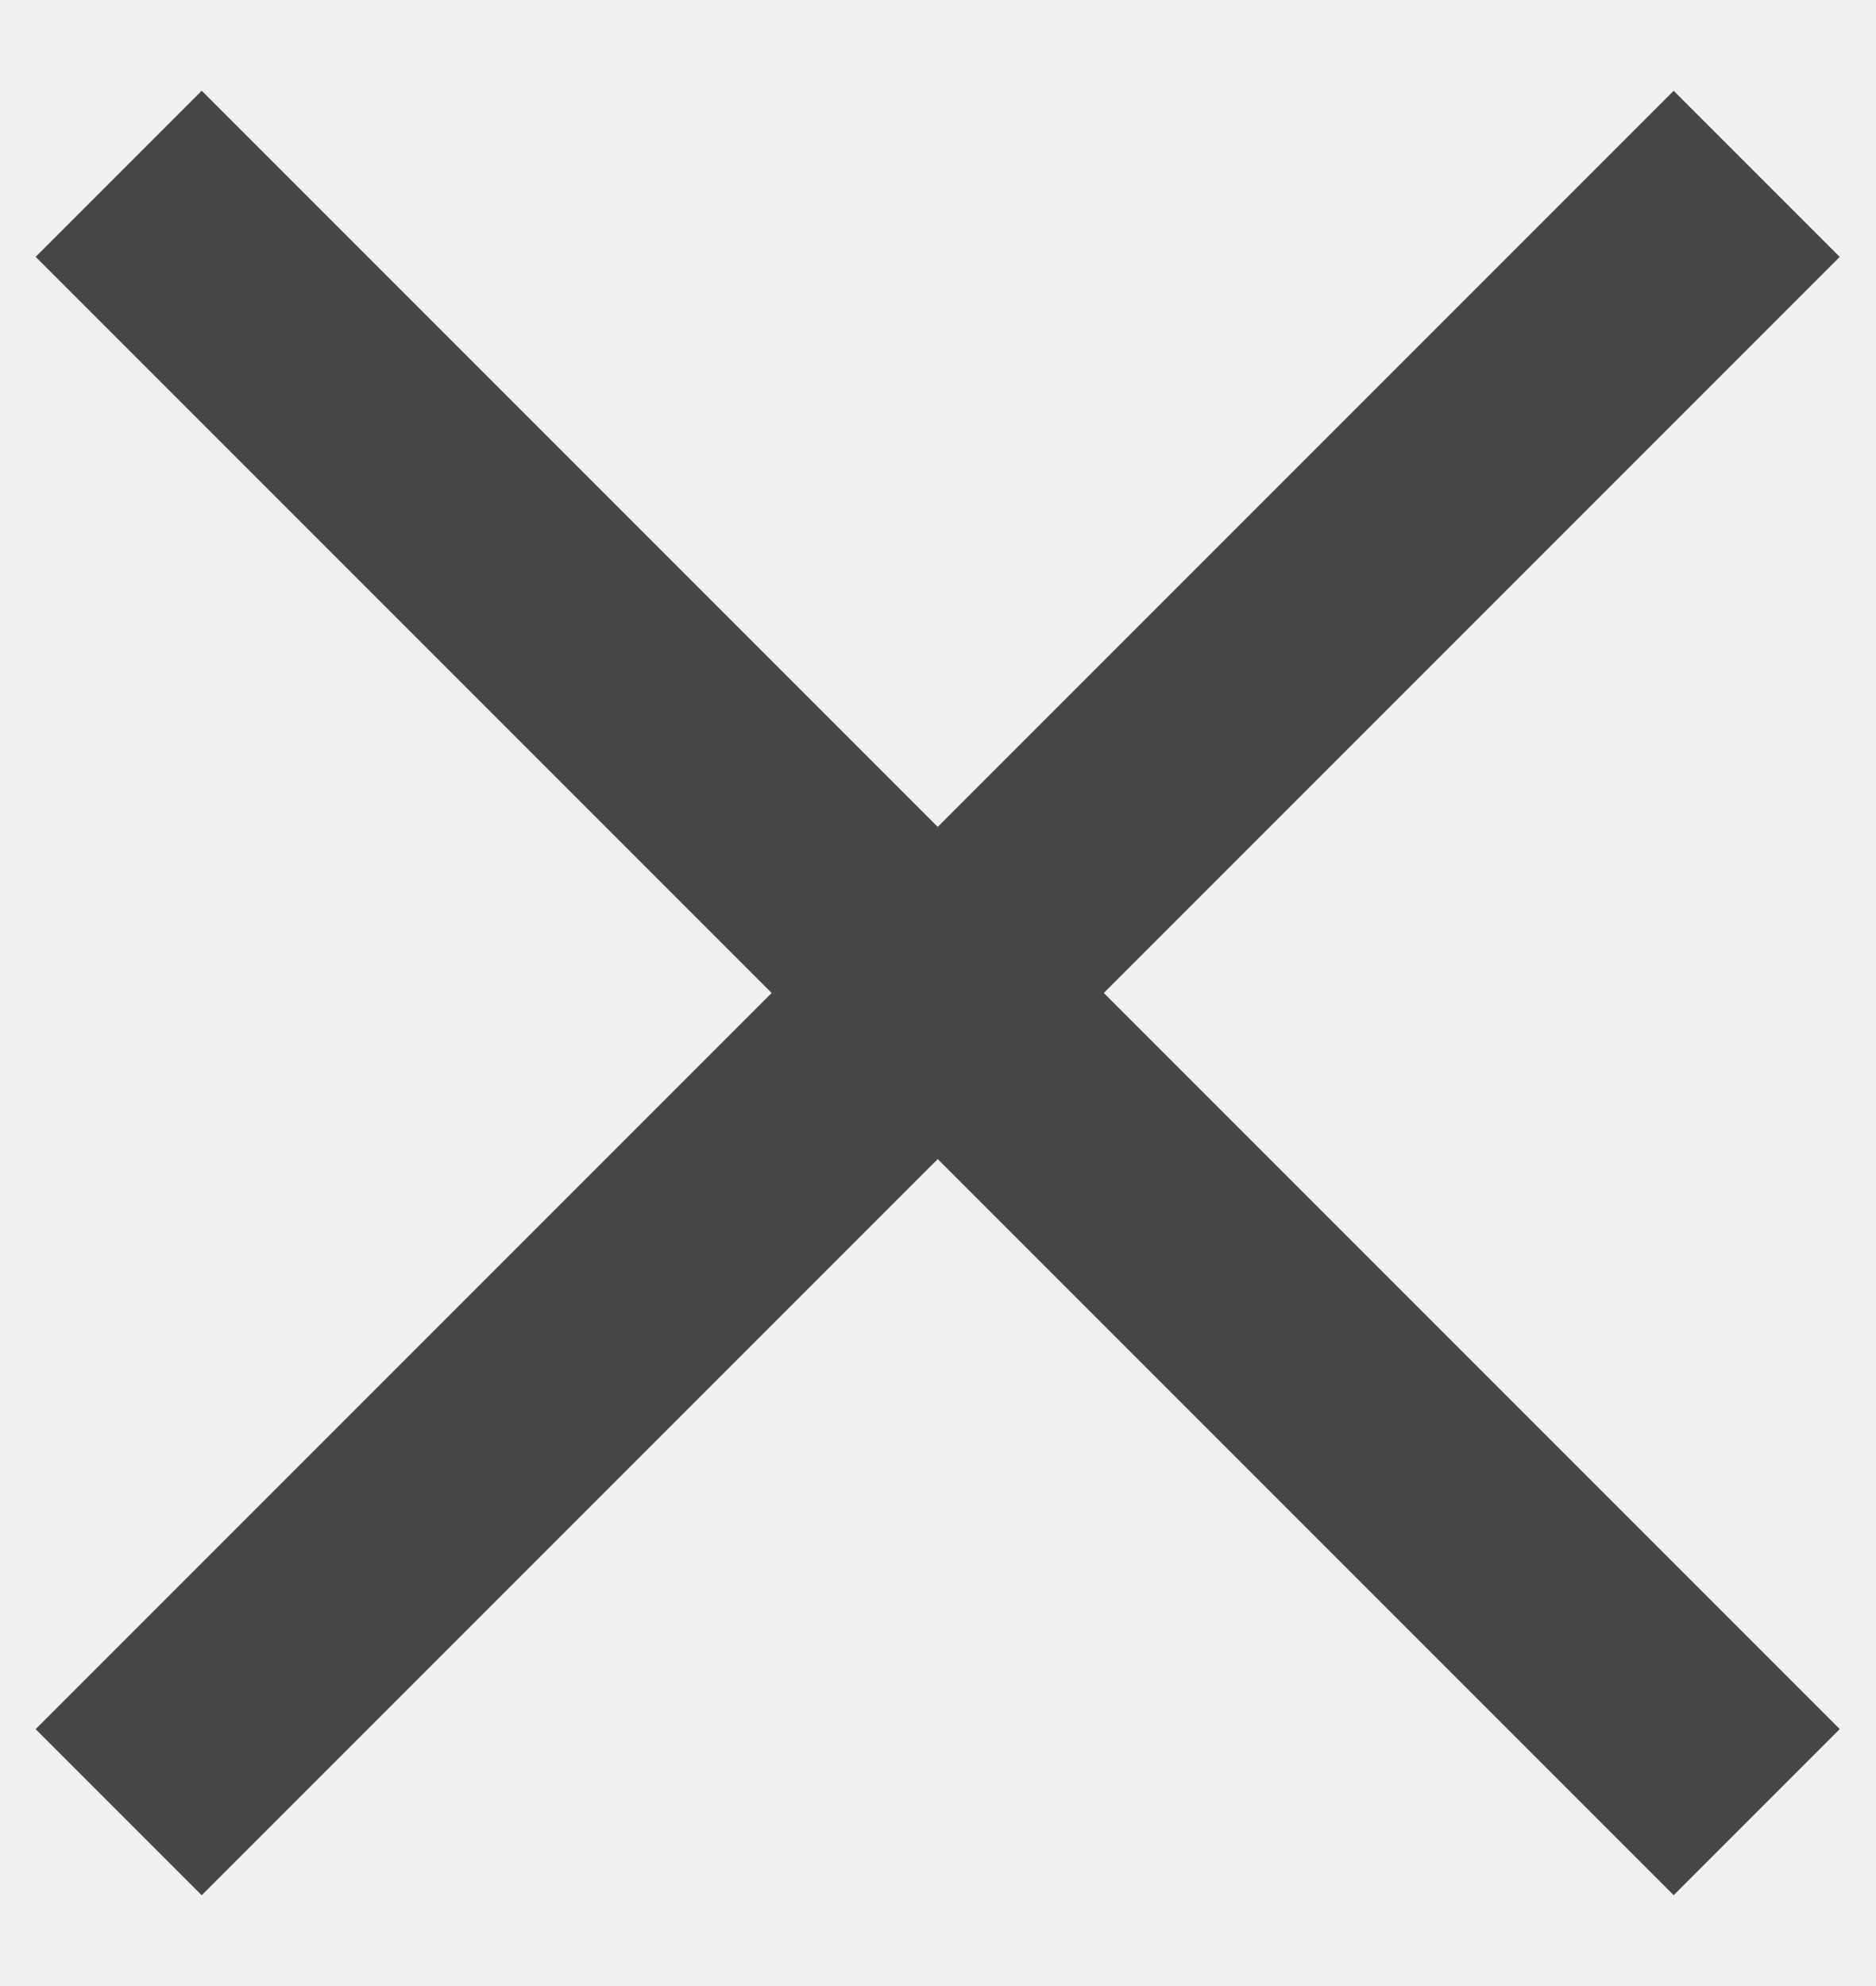
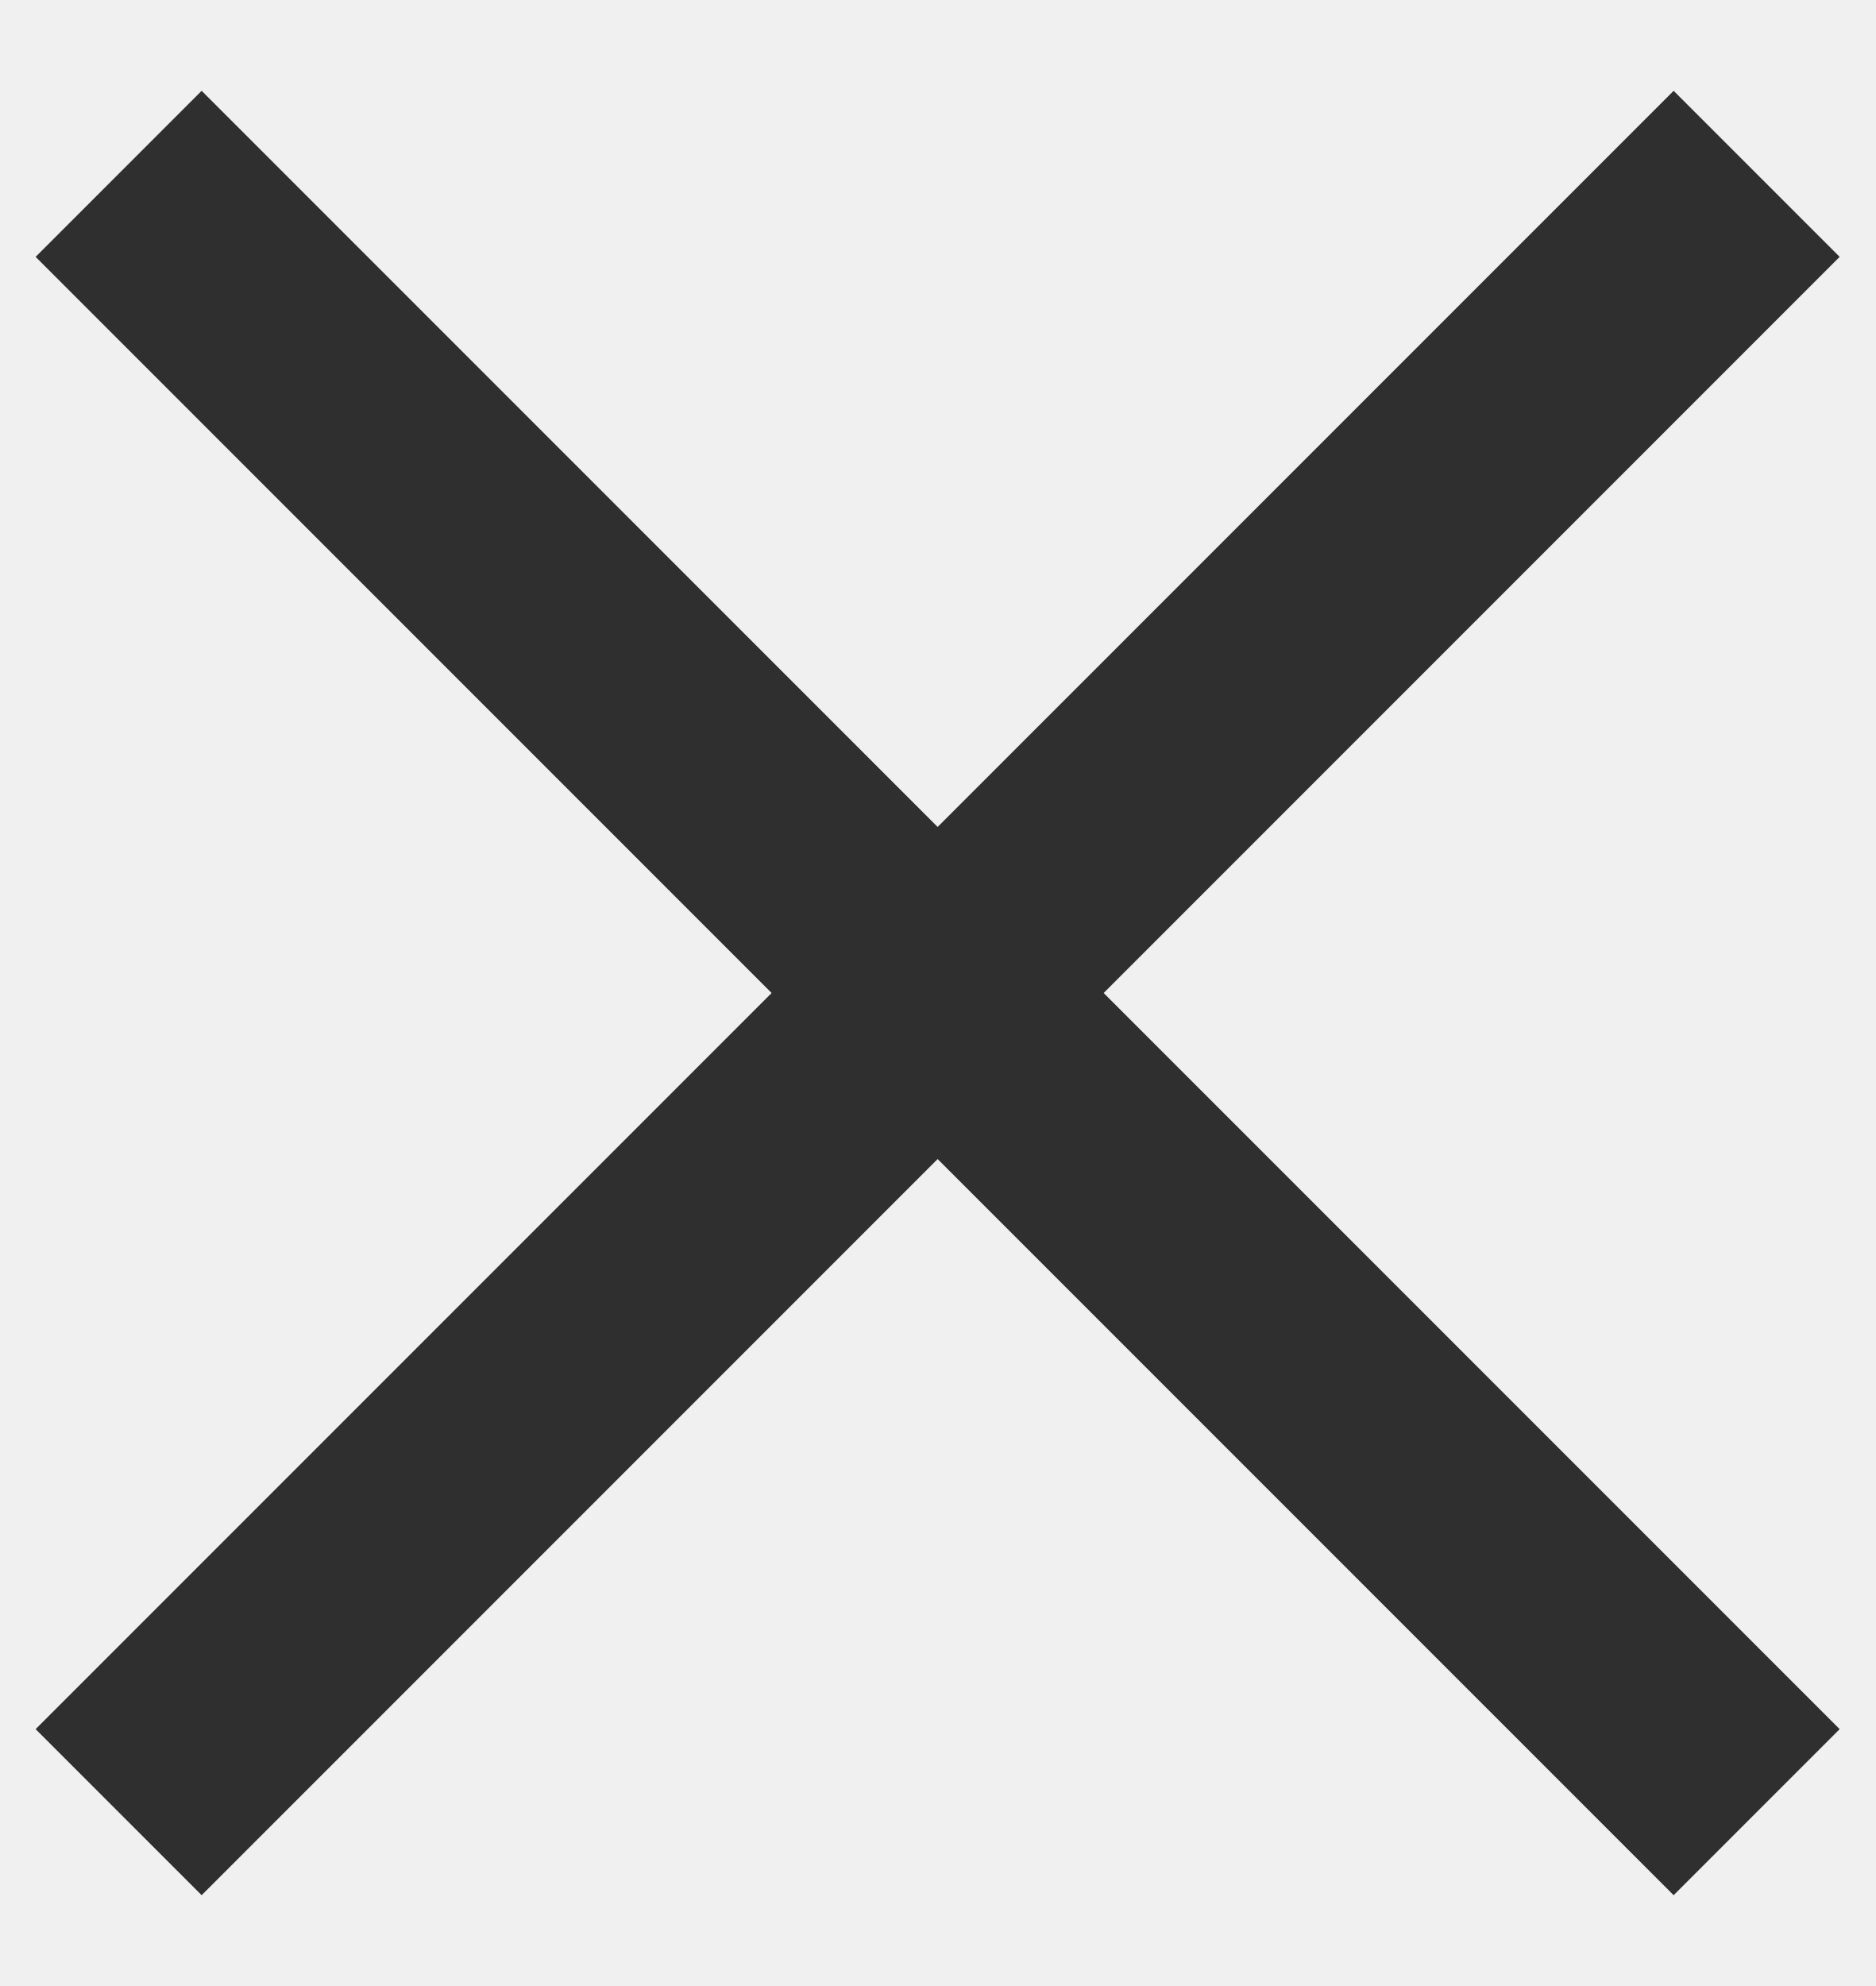
- <svg xmlns="http://www.w3.org/2000/svg" width="17px" height="18px" viewBox="0 0 17 18" version="1.1">
-   <defs />
-   <g id="Page-1" stroke="none" stroke-width="1" fill="none" fill-rule="evenodd">
-     <g id="Menü" transform="translate(-1343, -56)" fill="#474748">
-       <g id="close-icon" transform="translate(1351.5, 65) rotate(-315) translate(-1351.5, -65) translate(1341, 54)">
-         <rect id="Rectangle" x="0" y="9.935" width="21" height="2.129" />
-         <rect id="Rectangle-Copy" transform="translate(10.5, 11) rotate(-270) translate(-10.5, -11) " x="0" y="9.935" width="21" height="2.129" />
-       </g>
-     </g>
+ <svg xmlns="http://www.w3.org/2000/svg" width="17" height="18" viewBox="0 0 17 18" fill="none">
+   <g clip-path="url(#clip0)">
+     <path d="M16.677 15.672L1.828 0.823L0.323 2.328L15.172 17.177L16.677 15.672Z" fill="#2F2F2F" />
+     <path d="M1.828 17.177L16.677 2.328L15.172 0.823L0.323 15.672L1.828 17.177Z" fill="#2F2F2F" />
  </g>
+   <defs>
+     <clipPath id="clip0">
+       <rect width="17" height="18" fill="white" />
+     </clipPath>
+   </defs>
</svg>
